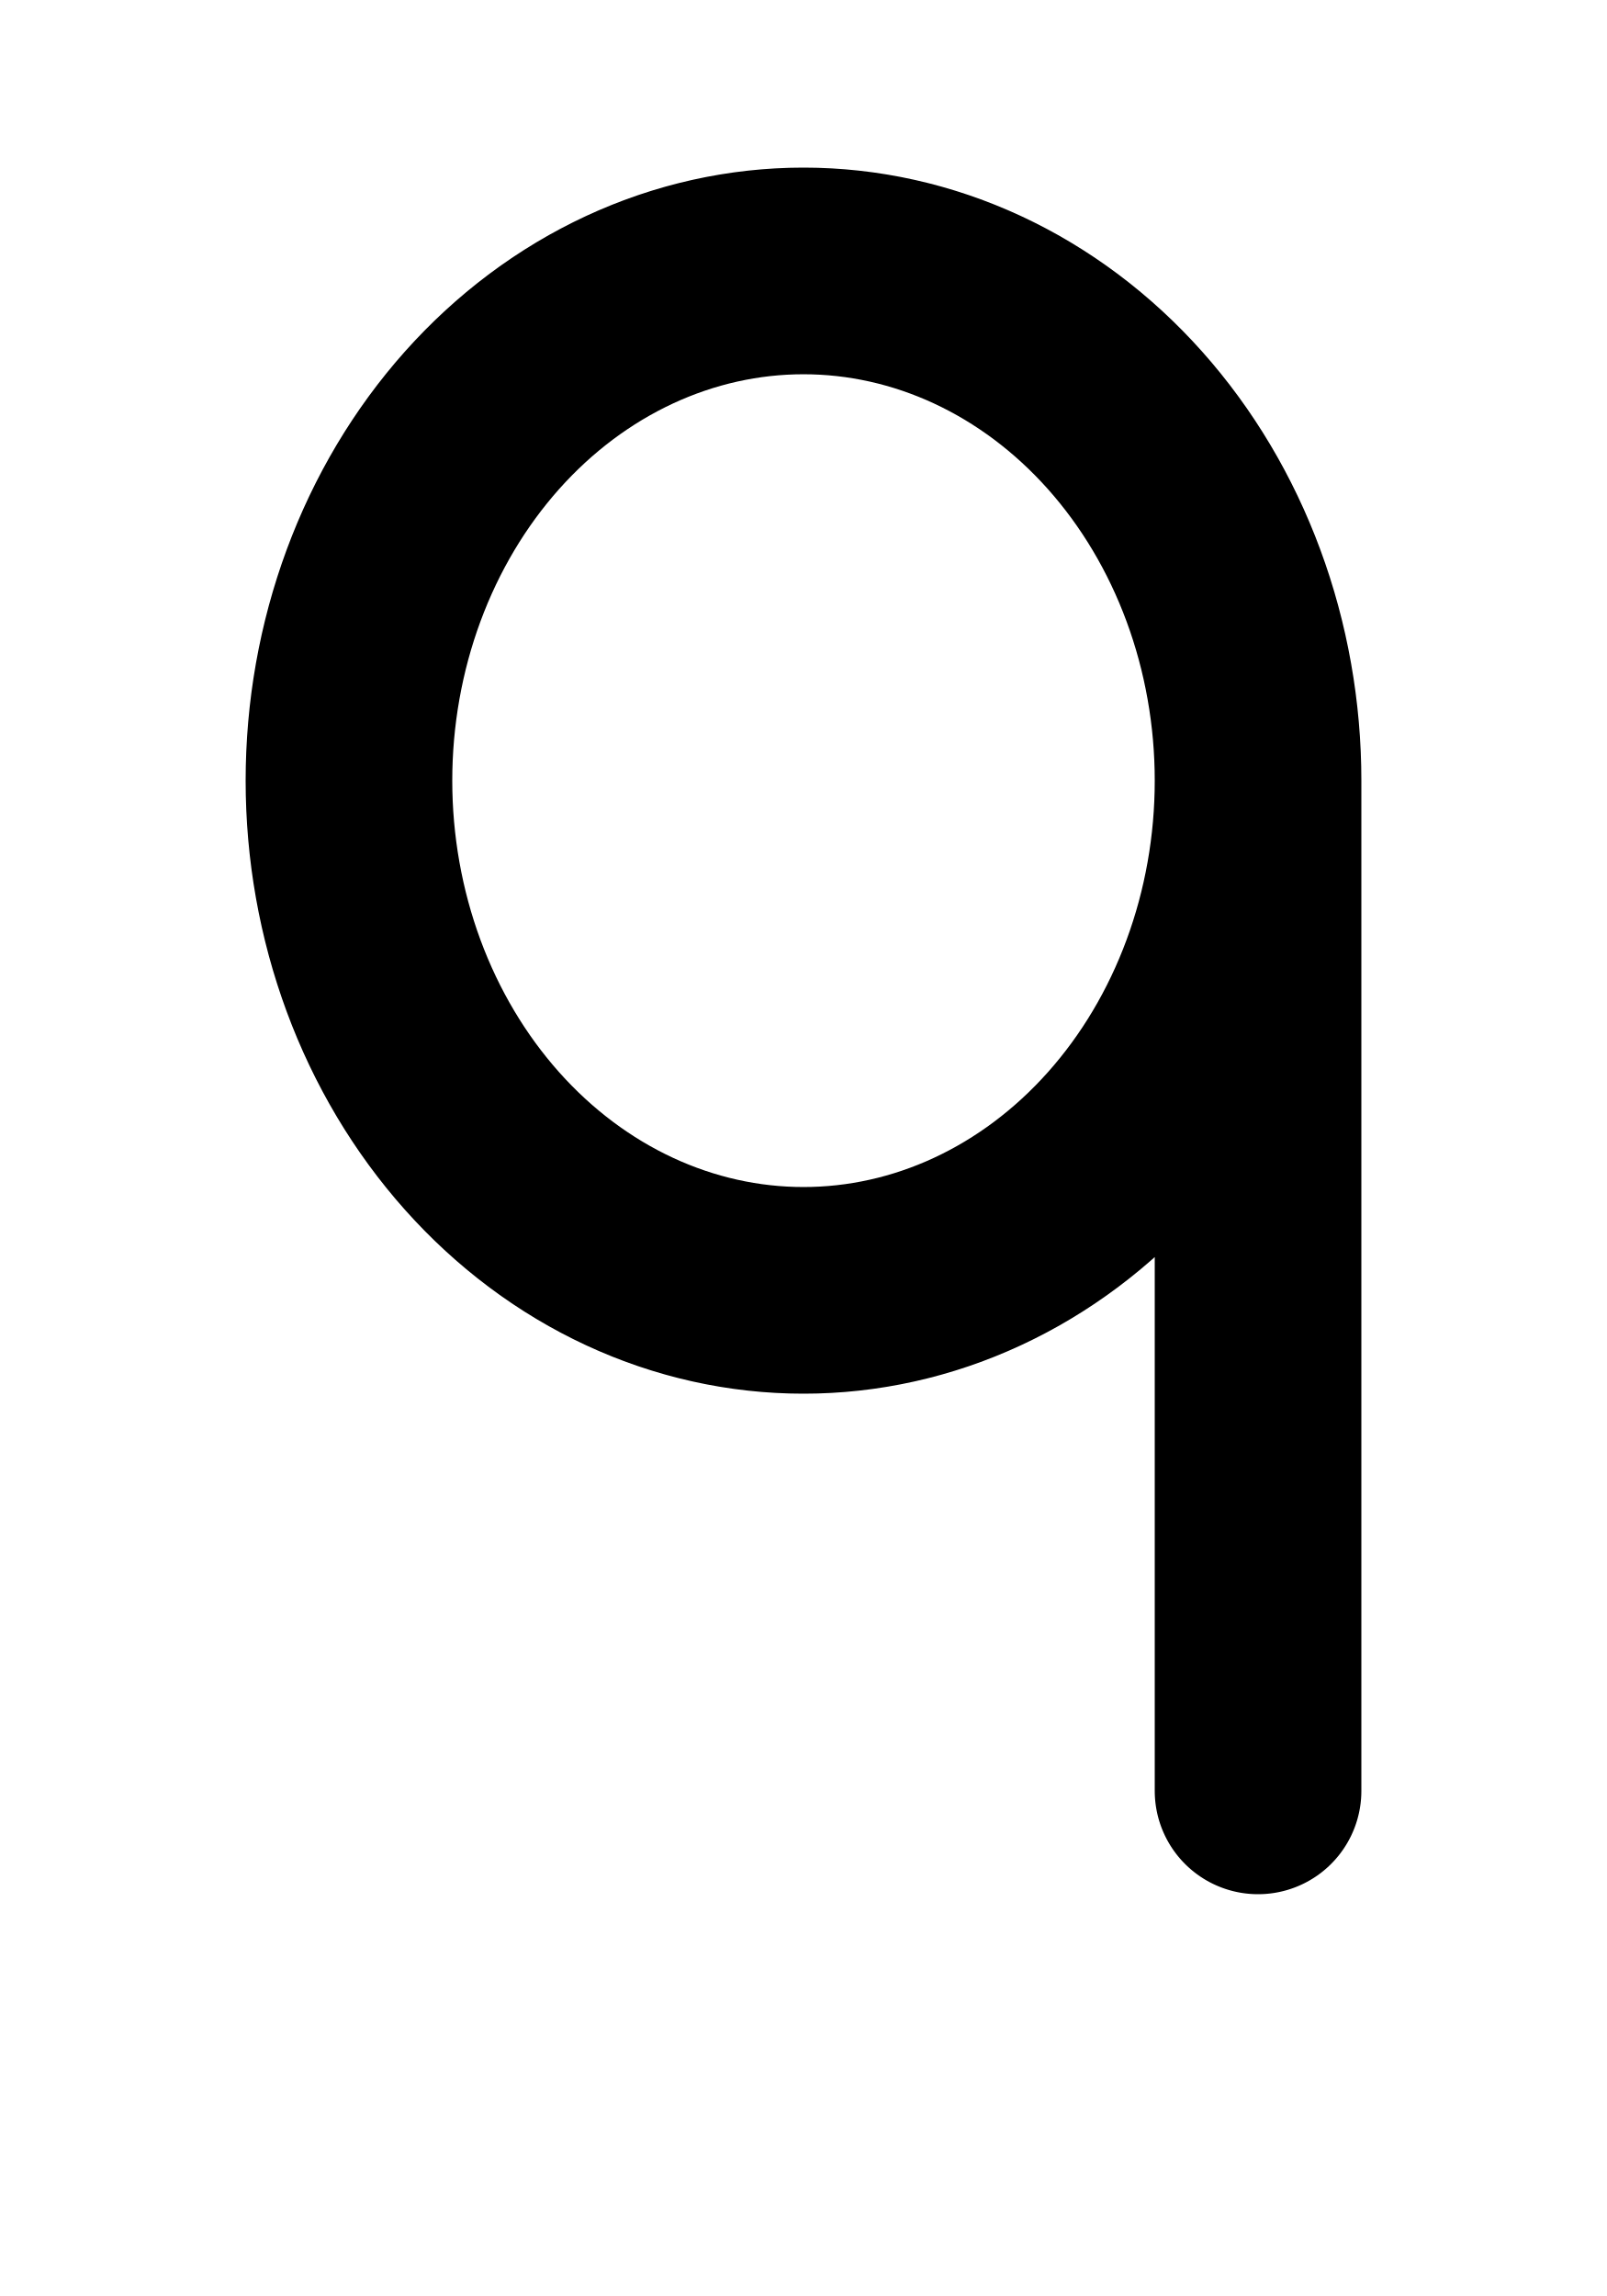
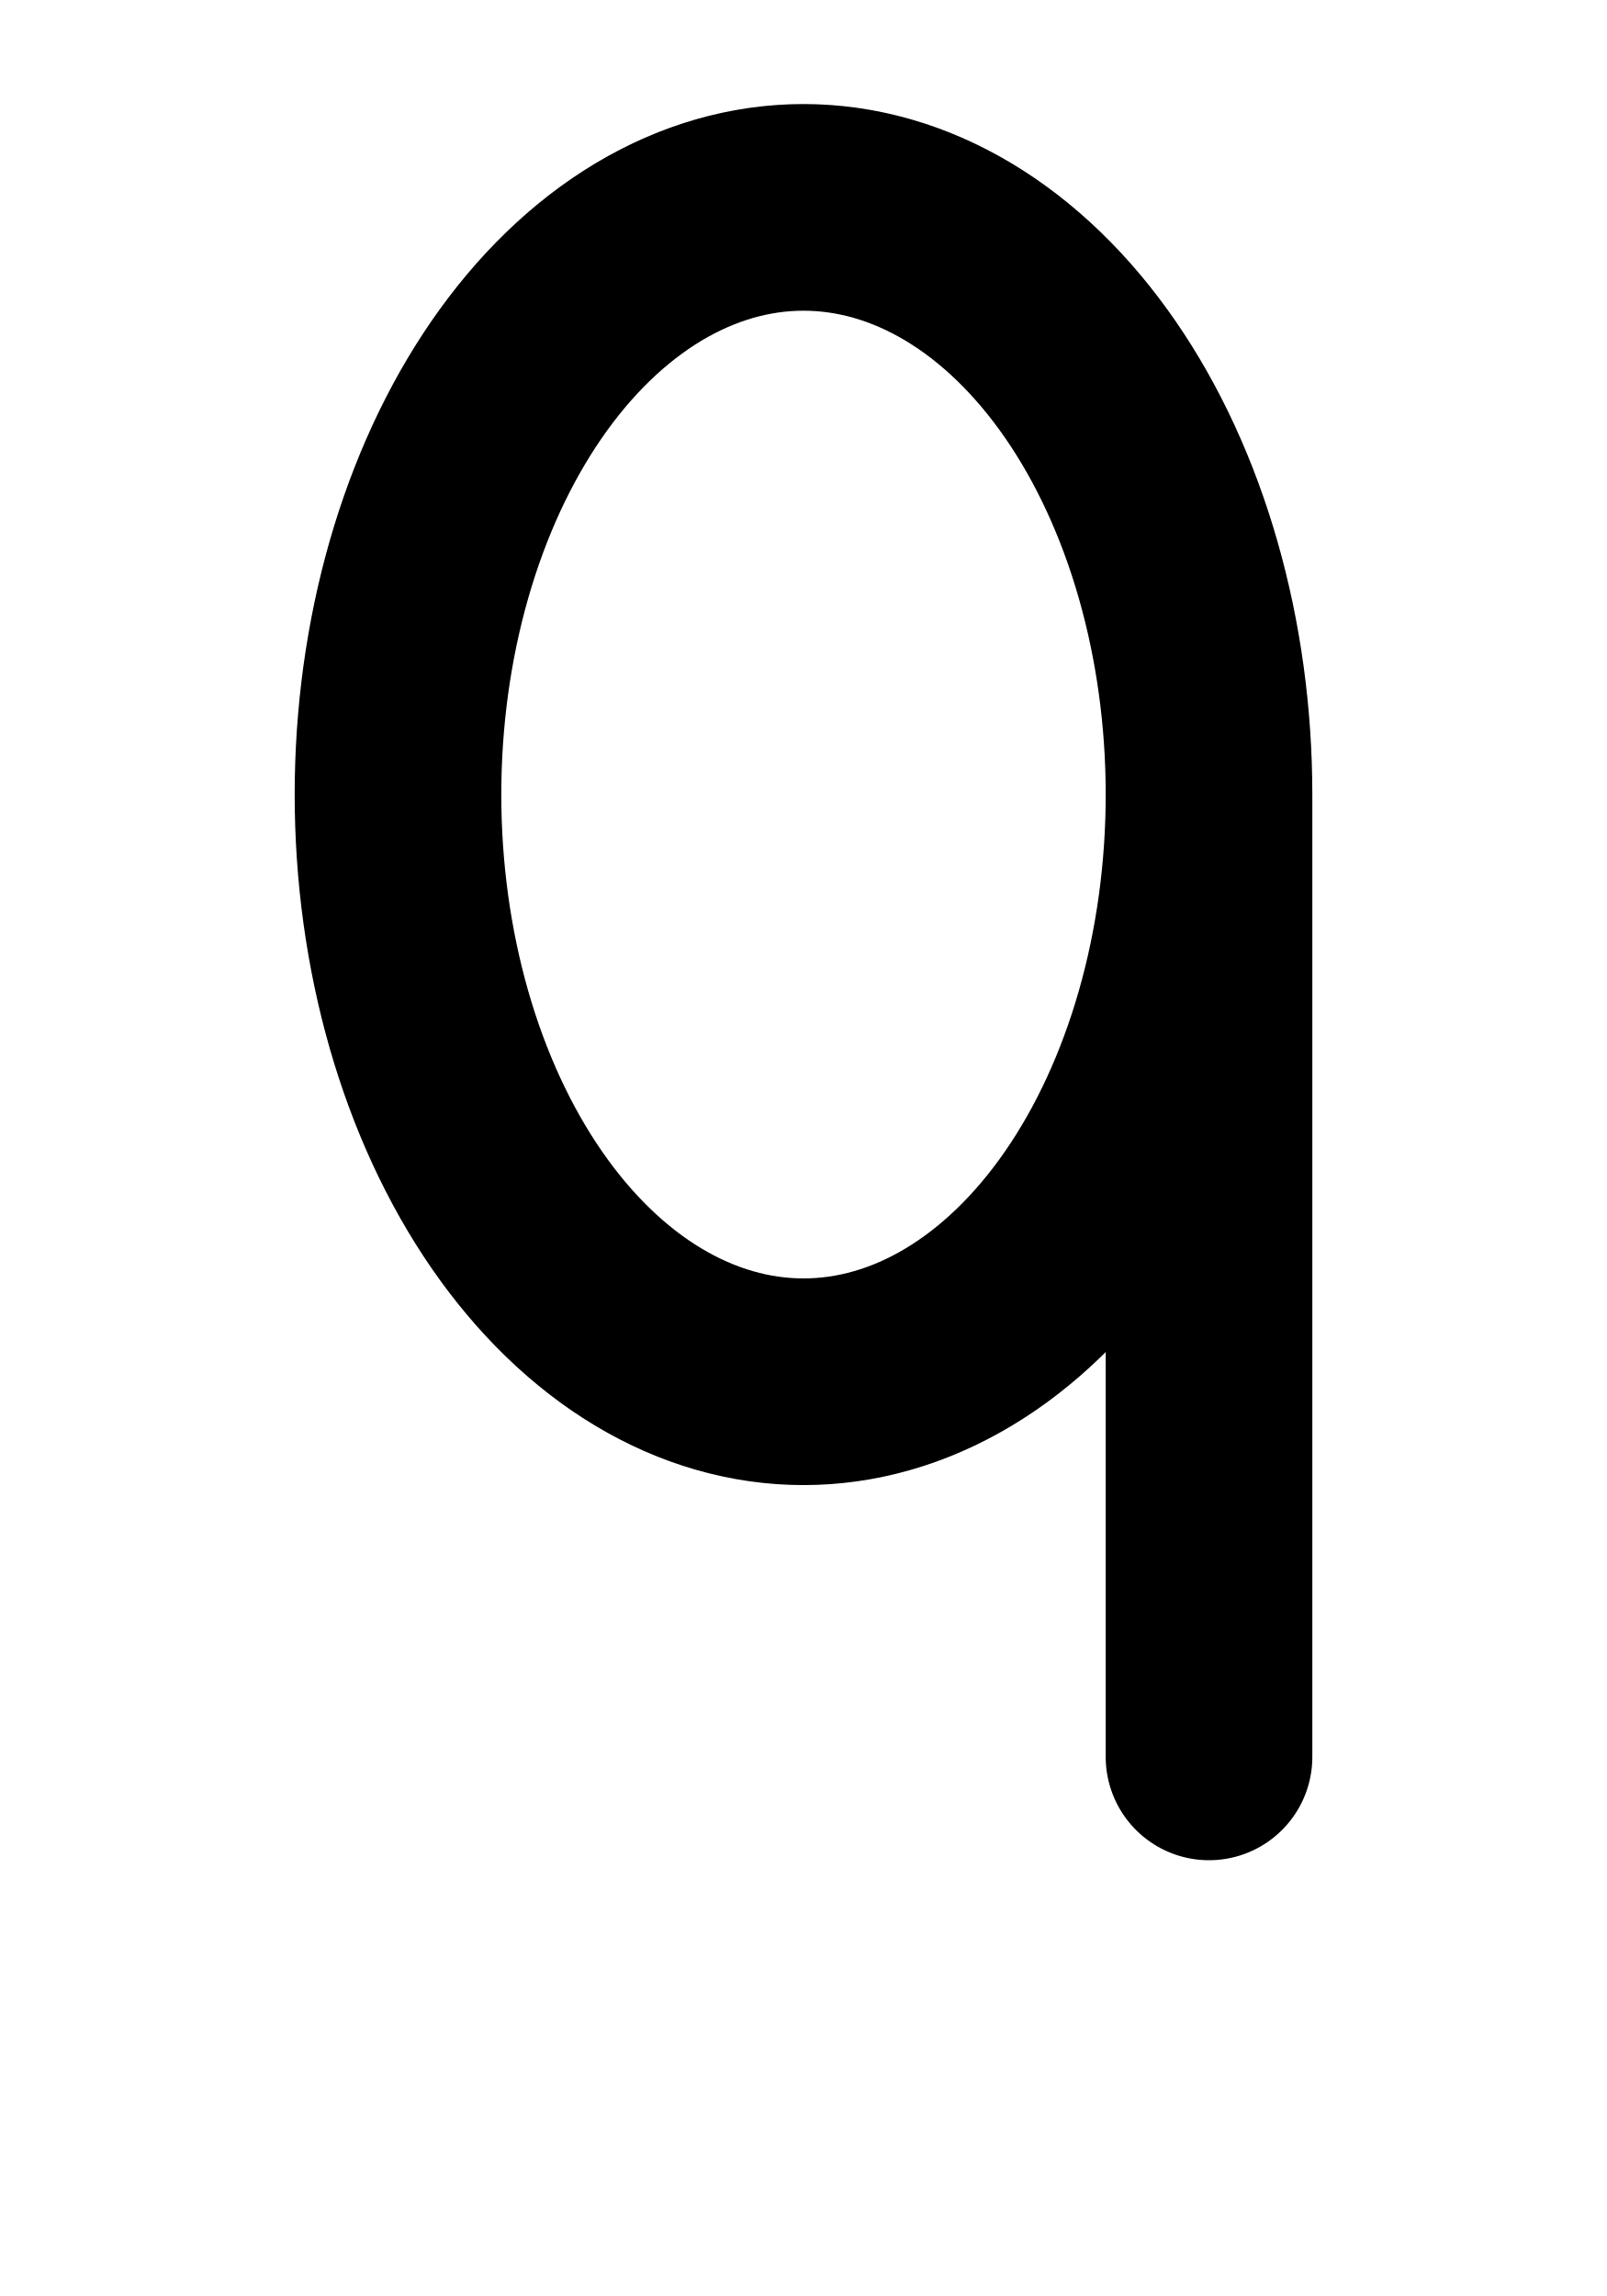
<svg xmlns="http://www.w3.org/2000/svg" viewBox="0 0 700.000 1000" width="700.000" height="1000">
-   <path d="M 592.997 339.507 L 592.938 334.059 L 592.916 333.074 L 592.737 327.630 L 592.694 326.645 L 592.396 321.207 L 592.331 320.223 L 591.914 314.794 L 591.828 313.811 L 591.292 308.396 L 591.184 307.413 L 590.530 302.014 L 590.401 301.034 L 589.629 295.654 L 589.477 294.675 L 588.588 289.318 L 588.414 288.341 L 587.408 283.010 L 587.212 282.035 L 586.089 276.734 L 585.872 275.761 L 584.634 270.492 L 584.394 269.522 L 583.041 264.289 L 582.779 263.321 L 581.311 258.127 L 581.027 257.163 L 579.446 252.010 L 579.140 251.050 L 577.446 245.943 L 577.117 244.986 L 575.313 239.927 L 574.961 238.974 L 573.046 233.966 L 572.672 233.018 L 570.648 228.065 L 570.250 227.122 L 568.119 222.225 L 567.698 221.288 L 565.460 216.452 L 565.016 215.520 L 562.673 210.747 L 562.205 209.822 L 559.758 205.114 L 559.267 204.196 L 556.718 199.557 L 556.203 198.646 L 553.553 194.079 L 553.015 193.176 L 550.266 188.683 L 549.704 187.788 L 546.857 183.372 L 546.271 182.487 L 543.329 178.150 L 542.719 177.274 L 539.682 173.020 L 539.048 172.154 L 535.919 167.985 L 535.261 167.130 L 532.042 163.048 L 531.360 162.204 L 528.053 158.212 L 527.346 157.380 L 523.953 153.481 L 523.222 152.662 L 519.744 148.857 L 518.990 148.051 L 515.429 144.343 L 514.651 143.552 L 511.011 139.943 L 510.209 139.167 L 506.490 135.659 L 505.664 134.899 L 501.870 131.495 L 501.021 130.752 L 497.154 127.453 L 496.281 126.727 L 492.343 123.535 L 491.447 122.828 L 487.440 119.746 L 486.522 119.058 L 482.448 116.087 L 481.508 115.419 L 477.371 112.561 L 476.408 111.914 L 472.210 109.170 L 471.226 108.546 L 466.969 105.918 L 465.964 105.316 L 461.651 102.807 L 460.625 102.228 L 456.258 99.839 L 455.213 99.285 L 450.795 97.016 L 449.731 96.487 L 445.265 94.340 L 444.182 93.837 L 439.670 91.814 L 438.570 91.339 L 434.015 89.440 L 432.899 88.992 L 428.304 87.220 L 427.171 86.800 L 422.538 85.155 L 421.391 84.765 L 416.724 83.247 L 415.562 82.887 L 410.863 81.498 L 409.689 81.168 L 404.961 79.909 L 403.775 79.611 L 399.020 78.482 L 397.824 78.215 L 393.046 77.218 L 391.840 76.983 L 387.042 76.118 L 385.827 75.916 L 381.012 75.182 L 379.790 75.013 L 374.960 74.413 L 373.732 74.277 L 368.891 73.810 L 367.658 73.708 L 362.808 73.374 L 361.572 73.306 L 356.716 73.105 L 355.478 73.071 L 350.619 73.004 L 349.381 73.004 L 344.522 73.071 L 343.284 73.105 L 338.428 73.306 L 337.192 73.374 L 332.342 73.708 L 331.109 73.810 L 326.268 74.277 L 325.040 74.413 L 320.210 75.013 L 318.988 75.182 L 314.173 75.916 L 312.958 76.118 L 308.160 76.983 L 306.954 77.218 L 302.176 78.215 L 300.980 78.482 L 296.225 79.611 L 295.039 79.909 L 290.311 81.168 L 289.137 81.498 L 284.438 82.887 L 283.276 83.247 L 278.609 84.765 L 277.462 85.155 L 272.829 86.800 L 271.696 87.220 L 267.101 88.992 L 265.985 89.440 L 261.430 91.339 L 260.330 91.814 L 255.818 93.837 L 254.735 94.340 L 250.269 96.487 L 249.205 97.016 L 244.787 99.285 L 243.742 99.839 L 239.375 102.228 L 238.349 102.807 L 234.036 105.316 L 233.031 105.918 L 228.774 108.546 L 227.790 109.170 L 223.592 111.914 L 222.629 112.561 L 218.492 115.419 L 217.552 116.087 L 213.478 119.058 L 212.560 119.746 L 208.553 122.828 L 207.657 123.535 L 203.719 126.727 L 202.846 127.453 L 198.979 130.752 L 198.130 131.495 L 194.336 134.899 L 193.510 135.659 L 189.791 139.167 L 188.989 139.943 L 185.349 143.552 L 184.571 144.343 L 181.010 148.051 L 180.256 148.857 L 176.778 152.662 L 176.047 153.481 L 172.654 157.380 L 171.947 158.212 L 168.640 162.204 L 167.958 163.048 L 164.739 167.130 L 164.081 167.985 L 160.952 172.154 L 160.318 173.020 L 157.281 177.274 L 156.671 178.150 L 153.729 182.487 L 153.143 183.372 L 150.296 187.788 L 149.734 188.683 L 146.985 193.176 L 146.447 194.079 L 143.797 198.646 L 143.282 199.557 L 140.733 204.196 L 140.242 205.114 L 137.795 209.822 L 137.327 210.747 L 134.984 215.520 L 134.540 216.452 L 132.302 221.288 L 131.881 222.225 L 129.750 227.122 L 129.352 228.065 L 127.328 233.018 L 126.954 233.966 L 125.039 238.974 L 124.687 239.927 L 122.883 244.986 L 122.554 245.943 L 120.860 251.050 L 120.554 252.010 L 118.973 257.163 L 118.689 258.127 L 117.221 263.321 L 116.959 264.289 L 115.606 269.522 L 115.366 270.492 L 114.128 275.761 L 113.911 276.734 L 112.788 282.035 L 112.592 283.010 L 111.586 288.341 L 111.412 289.318 L 110.523 294.675 L 110.371 295.654 L 109.599 301.034 L 109.470 302.014 L 108.816 307.413 L 108.708 308.396 L 108.172 313.811 L 108.086 314.794 L 107.669 320.223 L 107.604 321.207 L 107.306 326.645 L 107.263 327.630 L 107.084 333.074 L 107.062 334.059 L 107.003 339.507 L 107.003 340.493 L 107.062 345.941 L 107.084 346.926 L 107.263 352.370 L 107.306 353.355 L 107.604 358.793 L 107.669 359.777 L 108.086 365.206 L 108.172 366.189 L 108.708 371.604 L 108.816 372.587 L 109.470 377.986 L 109.599 378.966 L 110.371 384.346 L 110.523 385.325 L 111.412 390.682 L 111.586 391.659 L 112.592 396.990 L 112.788 397.965 L 113.911 403.266 L 114.128 404.239 L 115.366 409.508 L 115.606 410.478 L 116.959 415.711 L 117.221 416.679 L 118.689 421.873 L 118.973 422.837 L 120.554 427.990 L 120.860 428.950 L 122.554 434.057 L 122.883 435.014 L 124.687 440.073 L 125.039 441.026 L 126.954 446.034 L 127.328 446.982 L 129.352 451.935 L 129.750 452.878 L 131.881 457.775 L 132.302 458.712 L 134.540 463.548 L 134.984 464.480 L 137.327 469.253 L 137.795 470.178 L 140.242 474.886 L 140.733 475.804 L 143.282 480.443 L 143.797 481.354 L 146.447 485.921 L 146.985 486.824 L 149.734 491.317 L 150.296 492.212 L 153.143 496.628 L 153.729 497.513 L 156.671 501.850 L 157.281 502.726 L 160.318 506.980 L 160.952 507.846 L 164.081 512.015 L 164.739 512.870 L 167.958 516.952 L 168.640 517.796 L 171.947 521.788 L 172.654 522.620 L 176.047 526.519 L 176.778 527.338 L 180.256 531.143 L 181.010 531.949 L 184.571 535.657 L 185.349 536.448 L 188.989 540.057 L 189.791 540.833 L 193.510 544.341 L 194.336 545.101 L 198.130 548.505 L 198.979 549.248 L 202.846 552.547 L 203.719 553.273 L 207.657 556.465 L 208.553 557.172 L 212.560 560.254 L 213.478 560.942 L 217.552 563.913 L 218.492 564.581 L 222.629 567.439 L 223.592 568.086 L 227.790 570.830 L 228.774 571.454 L 233.031 574.082 L 234.036 574.684 L 238.349 577.193 L 239.375 577.772 L 243.742 580.161 L 244.787 580.715 L 249.205 582.984 L 250.269 583.513 L 254.735 585.660 L 255.818 586.163 L 260.330 588.186 L 261.430 588.661 L 265.985 590.560 L 267.101 591.008 L 271.696 592.780 L 272.829 593.200 L 277.462 594.845 L 278.609 595.235 L 283.276 596.753 L 284.438 597.113 L 289.137 598.502 L 290.311 598.832 L 295.039 600.091 L 296.225 600.389 L 300.980 601.518 L 302.176 601.785 L 306.954 602.782 L 308.160 603.017 L 312.958 603.882 L 314.173 604.084 L 318.988 604.818 L 320.210 604.987 L 325.040 605.587 L 326.268 605.723 L 331.109 606.190 L 332.342 606.292 L 337.192 606.626 L 338.428 606.694 L 343.284 606.895 L 344.522 606.929 L 349.381 606.996 L 350.619 606.996 L 355.478 606.929 L 356.716 606.895 L 361.572 606.694 L 362.808 606.626 L 367.658 606.292 L 368.891 606.190 L 373.732 605.723 L 374.960 605.587 L 379.790 604.987 L 381.012 604.818 L 385.827 604.084 L 387.042 603.882 L 391.840 603.017 L 393.046 602.782 L 397.824 601.785 L 399.020 601.518 L 403.775 600.389 L 404.961 600.091 L 409.689 598.832 L 410.863 598.502 L 415.562 597.113 L 416.724 596.753 L 421.391 595.235 L 422.538 594.845 L 427.171 593.200 L 428.304 592.780 L 432.899 591.008 L 434.015 590.560 L 438.570 588.661 L 439.670 588.186 L 444.182 586.163 L 445.265 585.660 L 449.731 583.513 L 450.795 582.984 L 455.213 580.715 L 456.258 580.161 L 460.625 577.772 L 461.651 577.193 L 465.964 574.684 L 466.969 574.082 L 471.226 571.454 L 472.210 570.830 L 476.408 568.086 L 477.371 567.439 L 481.508 564.581 L 482.448 563.913 L 486.522 560.942 L 487.440 560.254 L 491.447 557.172 L 492.343 556.465 L 496.281 553.273 L 497.154 552.547 L 501.021 549.248 L 501.870 548.505 L 503.000 547.491 L 503.000 780.000 L 503.014 781.104 L 503.054 782.208 L 503.122 783.310 L 503.217 784.411 L 503.338 785.508 L 503.487 786.603 L 503.663 787.693 L 503.865 788.779 L 504.093 789.860 L 504.349 790.934 L 504.630 792.002 L 504.938 793.063 L 505.271 794.116 L 505.631 795.160 L 506.015 796.195 L 506.425 797.221 L 506.861 798.236 L 507.320 799.240 L 507.805 800.233 L 508.314 801.213 L 508.846 802.180 L 509.402 803.135 L 509.982 804.075 L 510.584 805.001 L 511.209 805.911 L 511.856 806.806 L 512.524 807.685 L 513.215 808.548 L 513.926 809.393 L 514.657 810.220 L 515.409 811.029 L 516.180 811.820 L 516.971 812.591 L 517.780 813.343 L 518.607 814.074 L 519.452 814.785 L 520.315 815.476 L 521.194 816.144 L 522.089 816.791 L 522.999 817.416 L 523.925 818.018 L 524.865 818.598 L 525.820 819.154 L 526.787 819.686 L 527.767 820.195 L 528.760 820.680 L 529.764 821.139 L 530.779 821.575 L 531.805 821.985 L 532.840 822.369 L 533.884 822.729 L 534.937 823.062 L 535.998 823.370 L 537.066 823.651 L 538.140 823.907 L 539.221 824.135 L 540.307 824.337 L 541.397 824.513 L 542.492 824.662 L 543.589 824.783 L 544.690 824.878 L 545.792 824.946 L 546.896 824.986 L 548.000 825.000 L 549.104 824.986 L 550.208 824.946 L 551.310 824.878 L 552.411 824.783 L 553.508 824.662 L 554.603 824.513 L 555.693 824.337 L 556.779 824.135 L 557.860 823.907 L 558.934 823.651 L 560.002 823.370 L 561.063 823.062 L 562.116 822.729 L 563.160 822.369 L 564.195 821.985 L 565.221 821.575 L 566.236 821.139 L 567.240 820.680 L 568.233 820.195 L 569.213 819.686 L 570.180 819.154 L 571.135 818.598 L 572.075 818.018 L 573.001 817.416 L 573.911 816.791 L 574.806 816.144 L 575.685 815.476 L 576.548 814.785 L 577.393 814.074 L 578.220 813.343 L 579.029 812.591 L 579.820 811.820 L 580.591 811.029 L 581.343 810.220 L 582.074 809.393 L 582.785 808.548 L 583.476 807.685 L 584.144 806.806 L 584.791 805.911 L 585.416 805.001 L 586.018 804.075 L 586.598 803.135 L 587.154 802.180 L 587.686 801.213 L 588.195 800.233 L 588.680 799.240 L 589.139 798.236 L 589.575 797.221 L 589.985 796.195 L 590.369 795.160 L 590.729 794.116 L 591.062 793.063 L 591.370 792.002 L 591.651 790.934 L 591.907 789.860 L 592.135 788.779 L 592.337 787.693 L 592.513 786.603 L 592.662 785.508 L 592.783 784.411 L 592.878 783.310 L 592.946 782.208 L 592.986 781.104 L 593.000 780.000 L 593.000 340.000 L 592.997 339.780 L 592.997 339.507 Z M 502.948 344.463 L 502.802 348.923 L 502.558 353.377 L 502.217 357.822 L 501.778 362.254 L 501.243 366.672 L 500.612 371.071 L 499.885 375.449 L 499.063 379.803 L 498.146 384.129 L 497.136 388.426 L 496.033 392.690 L 494.839 396.918 L 493.553 401.107 L 492.178 405.256 L 490.714 409.360 L 489.163 413.417 L 487.525 417.426 L 485.803 421.382 L 483.998 425.284 L 482.110 429.128 L 480.143 432.914 L 478.096 436.638 L 475.972 440.298 L 473.773 443.891 L 471.501 447.417 L 469.156 450.871 L 466.742 454.254 L 464.259 457.562 L 461.710 460.794 L 459.097 463.948 L 456.422 467.022 L 453.686 470.015 L 450.892 472.925 L 448.042 475.751 L 445.138 478.491 L 442.181 481.144 L 439.175 483.708 L 436.121 486.184 L 433.020 488.569 L 429.877 490.862 L 426.691 493.063 L 423.466 495.170 L 420.203 497.184 L 416.904 499.103 L 413.572 500.926 L 410.209 502.653 L 406.816 504.284 L 403.395 505.818 L 399.948 507.254 L 396.478 508.593 L 392.985 509.833 L 389.473 510.976 L 385.942 512.019 L 382.394 512.964 L 378.832 513.809 L 375.256 514.556 L 371.669 515.203 L 368.073 515.750 L 364.468 516.199 L 360.856 516.547 L 357.240 516.796 L 353.621 516.946 L 350.000 516.996 L 346.379 516.946 L 342.760 516.796 L 339.144 516.547 L 335.532 516.199 L 331.927 515.750 L 328.331 515.203 L 324.744 514.556 L 321.168 513.809 L 317.606 512.964 L 314.058 512.019 L 310.527 510.976 L 307.015 509.833 L 303.522 508.593 L 300.052 507.254 L 296.605 505.818 L 293.184 504.284 L 289.791 502.653 L 286.428 500.926 L 283.096 499.103 L 279.797 497.184 L 276.534 495.170 L 273.309 493.063 L 270.123 490.862 L 266.980 488.569 L 263.879 486.184 L 260.825 483.708 L 257.819 481.144 L 254.862 478.491 L 251.958 475.751 L 249.108 472.925 L 246.314 470.015 L 243.578 467.022 L 240.903 463.948 L 238.290 460.794 L 235.741 457.562 L 233.258 454.254 L 230.844 450.871 L 228.499 447.417 L 226.227 443.891 L 224.028 440.298 L 221.904 436.638 L 219.857 432.914 L 217.890 429.128 L 216.002 425.284 L 214.197 421.382 L 212.475 417.426 L 210.837 413.417 L 209.286 409.360 L 207.822 405.256 L 206.447 401.107 L 205.161 396.918 L 203.967 392.690 L 202.864 388.426 L 201.854 384.129 L 200.937 379.803 L 200.115 375.449 L 199.388 371.071 L 198.757 366.672 L 198.222 362.254 L 197.783 357.822 L 197.442 353.377 L 197.198 348.923 L 197.052 344.463 L 197.003 340.000 L 197.052 335.537 L 197.198 331.077 L 197.442 326.623 L 197.783 322.178 L 198.222 317.746 L 198.757 313.328 L 199.388 308.929 L 200.115 304.551 L 200.937 300.197 L 201.854 295.871 L 202.864 291.574 L 203.967 287.310 L 205.161 283.082 L 206.447 278.893 L 207.822 274.744 L 209.286 270.640 L 210.837 266.583 L 212.475 262.574 L 214.197 258.618 L 216.002 254.716 L 217.890 250.872 L 219.857 247.086 L 221.904 243.362 L 224.028 239.702 L 226.227 236.109 L 228.499 232.583 L 230.844 229.129 L 233.258 225.746 L 235.741 222.438 L 238.290 219.206 L 240.903 216.052 L 243.578 212.978 L 246.314 209.985 L 249.108 207.075 L 251.958 204.249 L 254.862 201.509 L 257.819 198.856 L 260.825 196.292 L 263.879 193.816 L 266.980 191.431 L 270.123 189.138 L 273.309 186.937 L 276.534 184.830 L 279.797 182.816 L 283.096 180.897 L 286.428 179.074 L 289.791 177.347 L 293.184 175.716 L 296.605 174.182 L 300.052 172.746 L 303.522 171.407 L 307.015 170.167 L 310.527 169.024 L 314.058 167.981 L 317.606 167.036 L 321.168 166.191 L 324.744 165.444 L 328.331 164.797 L 331.927 164.250 L 335.532 163.801 L 339.144 163.453 L 342.760 163.204 L 346.379 163.054 L 350.000 163.004 L 353.621 163.054 L 357.240 163.204 L 360.856 163.453 L 364.468 163.801 L 368.073 164.250 L 371.669 164.797 L 375.256 165.444 L 378.832 166.191 L 382.394 167.036 L 385.942 167.981 L 389.473 169.024 L 392.985 170.167 L 396.478 171.407 L 399.948 172.746 L 403.395 174.182 L 406.816 175.716 L 410.209 177.347 L 413.572 179.074 L 416.904 180.897 L 420.203 182.816 L 423.466 184.830 L 426.691 186.937 L 429.877 189.138 L 433.020 191.431 L 436.121 193.816 L 439.175 196.292 L 442.181 198.856 L 445.138 201.509 L 448.042 204.249 L 450.892 207.075 L 453.686 209.985 L 456.422 212.978 L 459.097 216.052 L 461.710 219.206 L 464.259 222.438 L 466.742 225.746 L 469.156 229.129 L 471.501 232.583 L 473.773 236.109 L 475.972 239.702 L 478.096 243.362 L 480.143 247.086 L 482.110 250.872 L 483.998 254.716 L 485.803 258.618 L 487.525 262.574 L 489.163 266.583 L 490.714 270.640 L 492.178 274.744 L 493.553 278.893 L 494.839 283.082 L 496.033 287.310 L 497.136 291.574 L 498.146 295.871 L 499.063 300.197 L 499.885 304.551 L 500.612 308.929 L 501.243 313.328 L 501.778 317.746 L 502.217 322.178 L 502.558 326.623 L 502.802 331.077 L 502.948 335.537 L 502.997 340.000 L 502.948 344.463 Z" fill="black" fill-rule="evenodd" />
+   <path d="M 571.638 345.683 L 571.585 339.406 L 571.572 338.643 L 571.413 332.371 L 571.387 331.607 L 571.121 325.343 L 571.082 324.578 L 570.710 318.325 L 570.658 317.560 L 570.180 311.321 L 570.115 310.555 L 569.531 304.336 L 569.453 303.568 L 568.764 297.371 L 568.672 296.602 L 567.878 290.431 L 567.772 289.660 L 566.875 283.519 L 566.755 282.746 L 565.753 276.639 L 565.619 275.864 L 564.514 269.794 L 564.365 269.016 L 563.158 262.988 L 562.994 262.207 L 561.685 256.223 L 561.506 255.439 L 560.095 249.503 L 559.901 248.716 L 558.390 242.833 L 558.180 242.042 L 556.570 236.214 L 556.343 235.420 L 554.635 229.651 L 554.390 228.853 L 552.585 223.146 L 552.323 222.344 L 550.421 216.704 L 550.141 215.898 L 548.145 210.326 L 547.846 209.517 L 545.755 204.018 L 545.437 203.204 L 543.254 197.781 L 542.915 196.963 L 540.641 191.620 L 540.281 190.798 L 537.917 185.536 L 537.536 184.710 L 535.084 179.535 L 534.680 178.705 L 532.140 173.618 L 531.713 172.784 L 529.088 167.789 L 528.637 166.952 L 525.928 162.051 L 525.451 161.211 L 522.660 156.408 L 522.157 155.564 L 519.286 150.862 L 518.756 150.016 L 515.805 145.417 L 515.247 144.569 L 512.220 140.077 L 511.633 139.227 L 508.530 134.843 L 507.913 133.992 L 504.736 129.720 L 504.088 128.869 L 500.840 124.711 L 500.159 123.861 L 496.842 119.820 L 496.127 118.971 L 492.742 115.049 L 491.993 114.203 L 488.543 110.402 L 487.759 109.560 L 484.245 105.883 L 483.424 105.045 L 479.849 101.494 L 478.990 100.664 L 475.356 97.241 L 474.459 96.418 L 470.768 93.126 L 469.832 92.313 L 466.086 89.153 L 465.110 88.352 L 461.312 85.325 L 460.295 84.538 L 456.447 81.648 L 455.389 80.877 L 451.493 78.124 L 450.394 77.371 L 446.452 74.757 L 445.312 74.026 L 441.327 71.553 L 440.145 70.844 L 436.120 68.513 L 434.897 67.831 L 430.834 65.644 L 429.571 64.990 L 425.472 62.948 L 424.170 62.325 L 420.037 60.430 L 418.696 59.841 L 414.533 58.093 L 413.156 57.541 L 408.964 55.941 L 407.552 55.430 L 403.334 53.979 L 401.889 53.510 L 397.648 52.210 L 396.173 51.785 L 391.911 50.636 L 390.408 50.259 L 386.128 49.262 L 384.601 48.934 L 380.305 48.089 L 378.756 47.812 L 374.448 47.121 L 372.881 46.897 L 368.562 46.359 L 366.981 46.190 L 362.654 45.805 L 361.064 45.692 L 356.731 45.461 L 355.134 45.404 L 350.799 45.327 L 349.201 45.327 L 344.866 45.404 L 343.269 45.461 L 338.936 45.692 L 337.346 45.805 L 333.019 46.190 L 331.438 46.359 L 327.119 46.897 L 325.552 47.121 L 321.244 47.812 L 319.695 48.089 L 315.399 48.934 L 313.872 49.262 L 309.592 50.259 L 308.089 50.636 L 303.827 51.785 L 302.352 52.210 L 298.111 53.510 L 296.666 53.979 L 292.448 55.430 L 291.036 55.941 L 286.844 57.541 L 285.467 58.093 L 281.304 59.841 L 279.963 60.430 L 275.830 62.325 L 274.528 62.948 L 270.429 64.990 L 269.166 65.644 L 265.103 67.831 L 263.880 68.513 L 259.855 70.844 L 258.673 71.553 L 254.688 74.026 L 253.548 74.757 L 249.606 77.371 L 248.507 78.124 L 244.611 80.877 L 243.553 81.648 L 239.705 84.538 L 238.688 85.325 L 234.890 88.352 L 233.914 89.153 L 230.168 92.313 L 229.232 93.126 L 225.541 96.418 L 224.644 97.241 L 221.010 100.664 L 220.151 101.494 L 216.576 105.045 L 215.755 105.883 L 212.241 109.560 L 211.457 110.402 L 208.007 114.203 L 207.258 115.049 L 203.873 118.971 L 203.158 119.820 L 199.841 123.861 L 199.160 124.711 L 195.912 128.869 L 195.264 129.720 L 192.087 133.992 L 191.470 134.843 L 188.367 139.227 L 187.780 140.077 L 184.753 144.569 L 184.195 145.417 L 181.244 150.016 L 180.714 150.862 L 177.843 155.564 L 177.340 156.408 L 174.549 161.211 L 174.072 162.051 L 171.363 166.952 L 170.912 167.789 L 168.287 172.784 L 167.860 173.618 L 165.320 178.705 L 164.916 179.535 L 162.464 184.710 L 162.083 185.536 L 159.719 190.798 L 159.359 191.620 L 157.085 196.963 L 156.746 197.781 L 154.563 203.204 L 154.245 204.018 L 152.154 209.517 L 151.855 210.326 L 149.859 215.898 L 149.579 216.704 L 147.677 222.344 L 147.415 223.146 L 145.610 228.853 L 145.365 229.651 L 143.657 235.420 L 143.430 236.214 L 141.820 242.042 L 141.610 242.833 L 140.099 248.716 L 139.905 249.503 L 138.494 255.439 L 138.315 256.223 L 137.006 262.207 L 136.842 262.988 L 135.635 269.016 L 135.486 269.794 L 134.381 275.864 L 134.247 276.639 L 133.245 282.746 L 133.125 283.519 L 132.228 289.660 L 132.122 290.431 L 131.328 296.602 L 131.236 297.371 L 130.547 303.568 L 130.469 304.336 L 129.885 310.555 L 129.820 311.321 L 129.342 317.560 L 129.290 318.325 L 128.918 324.578 L 128.879 325.343 L 128.613 331.607 L 128.587 332.371 L 128.428 338.643 L 128.415 339.406 L 128.362 345.683 L 128.362 346.445 L 128.415 352.722 L 128.428 353.485 L 128.587 359.757 L 128.613 360.521 L 128.879 366.785 L 128.918 367.550 L 129.290 373.803 L 129.342 374.568 L 129.820 380.807 L 129.885 381.573 L 130.469 387.792 L 130.547 388.560 L 131.236 394.757 L 131.328 395.526 L 132.122 401.697 L 132.228 402.468 L 133.125 408.609 L 133.245 409.382 L 134.247 415.489 L 134.381 416.264 L 135.486 422.334 L 135.635 423.112 L 136.842 429.140 L 137.006 429.921 L 138.315 435.905 L 138.494 436.689 L 139.905 442.625 L 140.099 443.412 L 141.610 449.295 L 141.820 450.086 L 143.430 455.914 L 143.657 456.708 L 145.365 462.477 L 145.610 463.275 L 147.415 468.982 L 147.677 469.784 L 149.579 475.424 L 149.859 476.230 L 151.855 481.802 L 152.154 482.611 L 154.245 488.110 L 154.563 488.924 L 156.746 494.347 L 157.085 495.165 L 159.359 500.508 L 159.719 501.330 L 162.083 506.592 L 162.464 507.418 L 164.916 512.593 L 165.320 513.423 L 167.860 518.510 L 168.287 519.344 L 170.912 524.339 L 171.363 525.176 L 174.072 530.077 L 174.549 530.917 L 177.340 535.720 L 177.843 536.564 L 180.714 541.266 L 181.244 542.112 L 184.195 546.711 L 184.753 547.559 L 187.780 552.051 L 188.367 552.901 L 191.470 557.285 L 192.087 558.136 L 195.264 562.408 L 195.912 563.259 L 199.160 567.417 L 199.841 568.267 L 203.158 572.308 L 203.873 573.157 L 207.258 577.079 L 208.007 577.925 L 211.457 581.726 L 212.241 582.568 L 215.755 586.245 L 216.576 587.083 L 220.151 590.634 L 221.010 591.464 L 224.644 594.887 L 225.541 595.710 L 229.232 599.002 L 230.168 599.815 L 233.914 602.975 L 234.890 603.776 L 238.688 606.803 L 239.705 607.590 L 243.553 610.480 L 244.611 611.251 L 248.507 614.004 L 249.606 614.757 L 253.548 617.371 L 254.688 618.102 L 258.673 620.575 L 259.855 621.284 L 263.880 623.615 L 265.103 624.297 L 269.166 626.484 L 270.429 627.138 L 274.528 629.180 L 275.830 629.803 L 279.963 631.698 L 281.304 632.287 L 285.467 634.035 L 286.844 634.587 L 291.036 636.187 L 292.448 636.698 L 296.666 638.149 L 298.111 638.618 L 302.352 639.918 L 303.827 640.343 L 308.089 641.492 L 309.592 641.869 L 313.872 642.866 L 315.399 643.194 L 319.695 644.039 L 321.244 644.316 L 325.552 645.007 L 327.119 645.231 L 331.438 645.769 L 333.019 645.938 L 337.346 646.323 L 338.936 646.436 L 343.269 646.667 L 344.866 646.724 L 349.201 646.801 L 350.799 646.801 L 355.134 646.724 L 356.731 646.667 L 361.064 646.436 L 362.654 646.323 L 366.981 645.938 L 368.562 645.769 L 372.881 645.231 L 374.448 645.007 L 378.756 644.316 L 380.305 644.039 L 384.601 643.194 L 386.128 642.866 L 390.408 641.869 L 391.911 641.492 L 396.173 640.343 L 397.648 639.918 L 401.889 638.618 L 403.334 638.149 L 407.552 636.698 L 408.964 636.187 L 413.156 634.587 L 414.533 634.035 L 418.696 632.287 L 420.037 631.698 L 424.170 629.803 L 425.472 629.180 L 429.571 627.138 L 430.834 626.484 L 434.897 624.297 L 436.120 623.615 L 440.145 621.284 L 441.327 620.575 L 445.312 618.102 L 446.452 617.371 L 450.394 614.757 L 451.493 614.004 L 455.389 611.251 L 456.447 610.480 L 460.295 607.590 L 461.312 606.803 L 465.110 603.776 L 466.086 602.975 L 469.832 599.815 L 470.768 599.002 L 474.459 595.710 L 475.356 594.887 L 478.990 591.464 L 479.849 590.634 L 481.640 588.855 L 481.640 765.200 L 481.654 766.304 L 481.694 767.408 L 481.762 768.510 L 481.857 769.611 L 481.978 770.708 L 482.127 771.803 L 482.303 772.893 L 482.505 773.979 L 482.733 775.060 L 482.989 776.134 L 483.270 777.202 L 483.578 778.263 L 483.911 779.316 L 484.271 780.360 L 484.655 781.395 L 485.065 782.421 L 485.501 783.436 L 485.960 784.440 L 486.445 785.433 L 486.954 786.413 L 487.486 787.380 L 488.042 788.335 L 488.622 789.275 L 489.224 790.201 L 489.849 791.111 L 490.496 792.006 L 491.164 792.885 L 491.855 793.748 L 492.566 794.593 L 493.297 795.420 L 494.049 796.229 L 494.820 797.020 L 495.611 797.791 L 496.420 798.543 L 497.247 799.274 L 498.092 799.985 L 498.955 800.676 L 499.834 801.344 L 500.729 801.991 L 501.639 802.616 L 502.565 803.218 L 503.505 803.798 L 504.460 804.354 L 505.427 804.886 L 506.407 805.395 L 507.400 805.880 L 508.404 806.339 L 509.419 806.775 L 510.445 807.185 L 511.480 807.569 L 512.524 807.929 L 513.577 808.262 L 514.638 808.570 L 515.706 808.851 L 516.780 809.107 L 517.861 809.335 L 518.947 809.537 L 520.037 809.713 L 521.132 809.862 L 522.229 809.983 L 523.330 810.078 L 524.432 810.146 L 525.536 810.186 L 526.640 810.200 L 527.744 810.186 L 528.848 810.146 L 529.950 810.078 L 531.051 809.983 L 532.148 809.862 L 533.243 809.713 L 534.333 809.537 L 535.419 809.335 L 536.500 809.107 L 537.574 808.851 L 538.642 808.570 L 539.703 808.262 L 540.756 807.929 L 541.800 807.569 L 542.835 807.185 L 543.861 806.775 L 544.876 806.339 L 545.880 805.880 L 546.873 805.395 L 547.853 804.886 L 548.820 804.354 L 549.775 803.798 L 550.715 803.218 L 551.641 802.616 L 552.551 801.991 L 553.446 801.344 L 554.325 800.676 L 555.188 799.985 L 556.033 799.274 L 556.860 798.543 L 557.669 797.791 L 558.460 797.020 L 559.231 796.229 L 559.983 795.420 L 560.714 794.593 L 561.425 793.748 L 562.116 792.885 L 562.784 792.006 L 563.431 791.111 L 564.056 790.201 L 564.658 789.275 L 565.238 788.335 L 565.794 787.380 L 566.326 786.413 L 566.835 785.433 L 567.320 784.440 L 567.779 783.436 L 568.215 782.421 L 568.625 781.395 L 569.009 780.360 L 569.369 779.316 L 569.702 778.263 L 570.010 777.202 L 570.291 776.134 L 570.547 775.060 L 570.775 773.979 L 570.977 772.893 L 571.153 771.803 L 571.302 770.708 L 571.423 769.611 L 571.518 768.510 L 571.586 767.408 L 571.626 766.304 L 571.640 765.200 L 571.640 346.064 L 571.638 345.932 L 571.638 345.683 Z M 481.592 351.577 L 481.451 357.087 L 481.218 362.588 L 480.892 368.077 L 480.472 373.550 L 479.961 379.002 L 479.358 384.431 L 478.663 389.832 L 477.878 395.200 L 477.003 400.532 L 476.040 405.825 L 474.989 411.074 L 473.851 416.275 L 472.627 421.424 L 471.319 426.518 L 469.928 431.554 L 468.456 436.527 L 466.904 441.433 L 465.273 446.270 L 463.566 451.034 L 461.784 455.721 L 459.930 460.328 L 458.005 464.852 L 456.011 469.289 L 453.950 473.637 L 451.826 477.892 L 449.640 482.051 L 447.395 486.113 L 445.093 490.073 L 442.738 493.930 L 440.331 497.682 L 437.876 501.325 L 435.375 504.858 L 432.831 508.279 L 430.248 511.585 L 427.629 514.777 L 424.976 517.851 L 422.292 520.807 L 419.582 523.643 L 416.847 526.360 L 414.091 528.956 L 411.317 531.431 L 408.528 533.784 L 405.726 536.017 L 402.915 538.128 L 400.098 540.119 L 397.276 541.990 L 394.453 543.743 L 391.630 545.377 L 388.809 546.895 L 385.992 548.298 L 383.180 549.588 L 380.375 550.766 L 377.578 551.833 L 374.789 552.792 L 372.007 553.645 L 369.234 554.392 L 366.470 555.036 L 363.712 555.578 L 360.961 556.020 L 358.216 556.362 L 355.475 556.606 L 352.737 556.752 L 350.000 556.801 L 347.263 556.752 L 344.525 556.606 L 341.784 556.362 L 339.039 556.020 L 336.288 555.578 L 333.530 555.036 L 330.766 554.392 L 327.993 553.645 L 325.211 552.792 L 322.422 551.833 L 319.625 550.766 L 316.820 549.588 L 314.008 548.298 L 311.191 546.895 L 308.370 545.377 L 305.547 543.743 L 302.724 541.990 L 299.902 540.119 L 297.085 538.128 L 294.274 536.017 L 291.472 533.784 L 288.683 531.431 L 285.909 528.956 L 283.153 526.360 L 280.418 523.643 L 277.708 520.807 L 275.024 517.851 L 272.371 514.777 L 269.752 511.585 L 267.169 508.279 L 264.625 504.858 L 262.124 501.325 L 259.669 497.682 L 257.262 493.930 L 254.907 490.073 L 252.605 486.113 L 250.360 482.051 L 248.174 477.892 L 246.050 473.637 L 243.989 469.289 L 241.995 464.852 L 240.070 460.328 L 238.216 455.721 L 236.434 451.034 L 234.727 446.270 L 233.096 441.433 L 231.544 436.527 L 230.072 431.554 L 228.681 426.518 L 227.373 421.424 L 226.149 416.275 L 225.011 411.074 L 223.960 405.825 L 222.997 400.532 L 222.122 395.200 L 221.337 389.832 L 220.642 384.431 L 220.039 379.002 L 219.528 373.550 L 219.108 368.077 L 218.782 362.588 L 218.549 357.087 L 218.408 351.577 L 218.362 346.064 L 218.408 340.551 L 218.549 335.041 L 218.782 329.540 L 219.108 324.051 L 219.528 318.578 L 220.039 313.126 L 220.642 307.697 L 221.337 302.296 L 222.122 296.928 L 222.997 291.596 L 223.960 286.303 L 225.011 281.054 L 226.149 275.853 L 227.373 270.704 L 228.681 265.610 L 230.072 260.574 L 231.544 255.601 L 233.096 250.695 L 234.727 245.858 L 236.434 241.094 L 238.216 236.407 L 240.070 231.800 L 241.995 227.276 L 243.989 222.839 L 246.050 218.491 L 248.174 214.236 L 250.360 210.077 L 252.605 206.015 L 254.907 202.055 L 257.262 198.198 L 259.669 194.446 L 262.124 190.803 L 264.625 187.270 L 267.169 183.849 L 269.752 180.543 L 272.371 177.351 L 275.024 174.277 L 277.708 171.321 L 280.418 168.485 L 283.153 165.768 L 285.909 163.172 L 288.683 160.697 L 291.472 158.344 L 294.274 156.111 L 297.085 154.000 L 299.902 152.009 L 302.724 150.138 L 305.547 148.385 L 308.370 146.751 L 311.191 145.233 L 314.008 143.830 L 316.820 142.540 L 319.625 141.362 L 322.422 140.295 L 325.211 139.336 L 327.993 138.483 L 330.766 137.736 L 333.530 137.092 L 336.288 136.550 L 339.039 136.108 L 341.784 135.766 L 344.525 135.522 L 347.263 135.376 L 350.000 135.327 L 352.737 135.376 L 355.475 135.522 L 358.216 135.766 L 360.961 136.108 L 363.712 136.550 L 366.470 137.092 L 369.234 137.736 L 372.007 138.483 L 374.789 139.336 L 377.578 140.295 L 380.375 141.362 L 383.180 142.540 L 385.992 143.830 L 388.809 145.233 L 391.630 146.751 L 394.453 148.385 L 397.276 150.138 L 400.098 152.009 L 402.915 154.000 L 405.726 156.111 L 408.528 158.344 L 411.317 160.697 L 414.091 163.172 L 416.847 165.768 L 419.582 168.485 L 422.292 171.321 L 424.976 174.277 L 427.629 177.351 L 430.248 180.543 L 432.831 183.849 L 435.375 187.270 L 437.876 190.803 L 440.331 194.446 L 442.738 198.198 L 445.093 202.055 L 447.395 206.015 L 449.640 210.077 L 451.826 214.236 L 453.950 218.491 L 456.011 222.839 L 458.005 227.276 L 459.930 231.800 L 461.784 236.407 L 463.566 241.094 L 465.273 245.858 L 466.904 250.695 L 468.456 255.601 L 469.928 260.574 L 471.319 265.610 L 472.627 270.704 L 473.851 275.853 L 474.989 281.054 L 476.040 286.303 L 477.003 291.596 L 477.878 296.928 L 478.663 302.296 L 479.358 307.697 L 479.961 313.126 L 480.472 318.578 L 480.892 324.051 L 481.218 329.540 L 481.451 335.041 L 481.592 340.551 L 481.638 346.064 L 481.592 351.577 Z" fill="black" fill-rule="evenodd" />
</svg>
